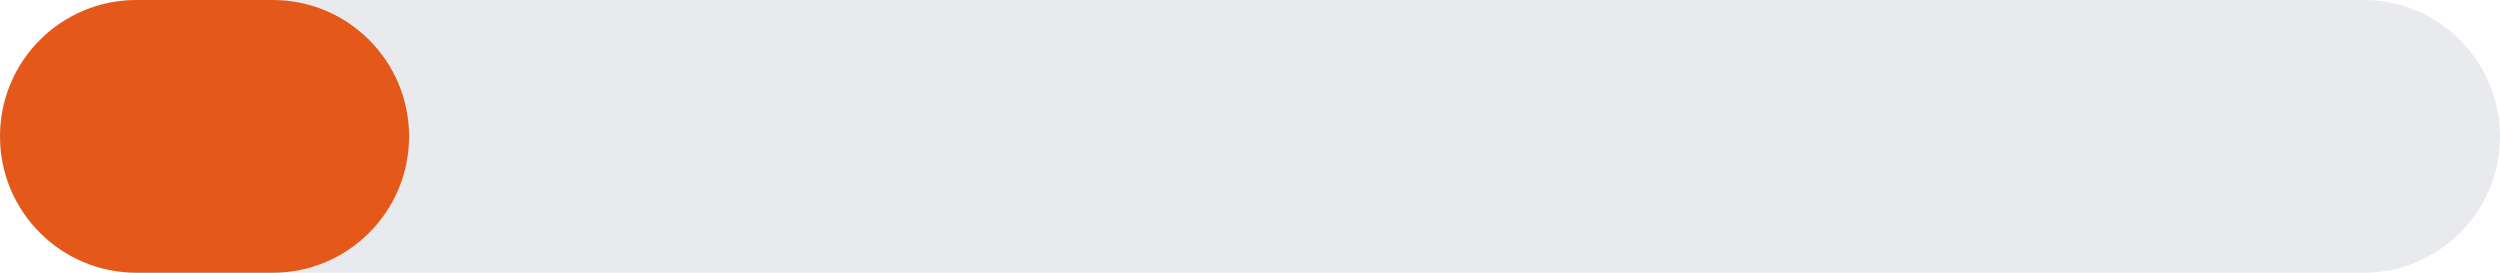
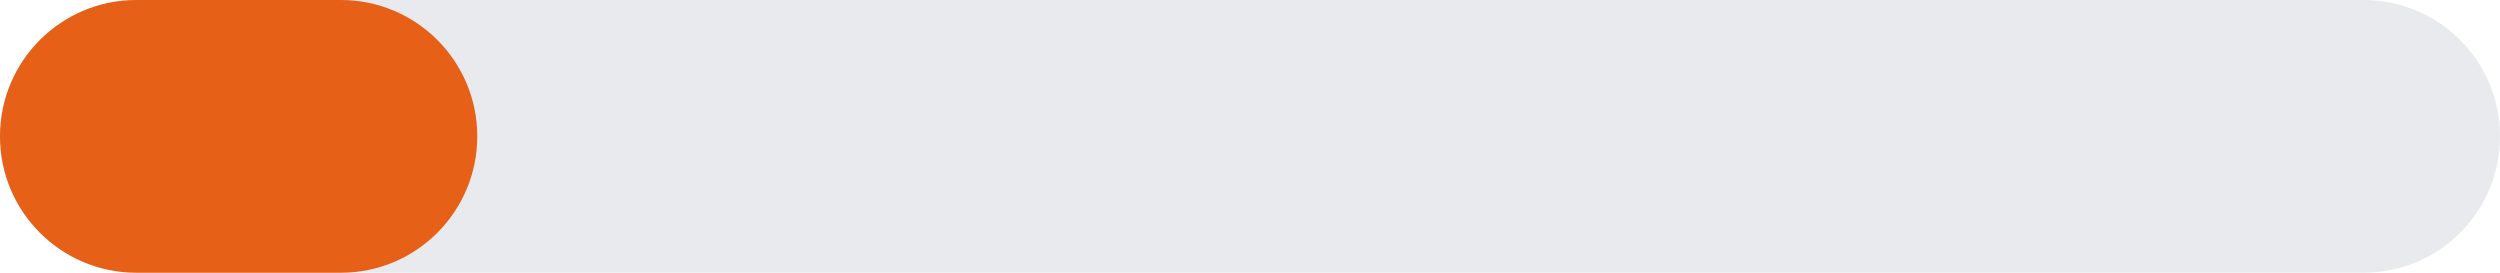
<svg xmlns="http://www.w3.org/2000/svg" width="110" height="12" viewBox="0 0 110 12">
  <rect width="110" height="12" rx="6" fill="#e8eaed" />
-   <rect width="18" height="12" rx="6" fill="#e45919" />
+   <rect width="21" height="12" rx="6" fill="#e66017" />
</svg>
